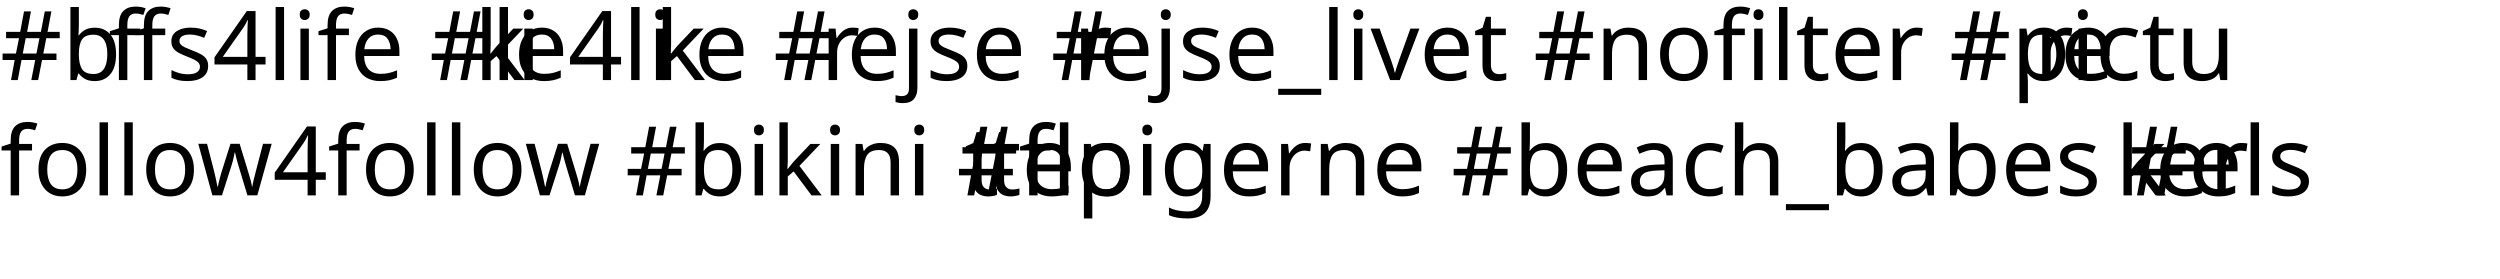
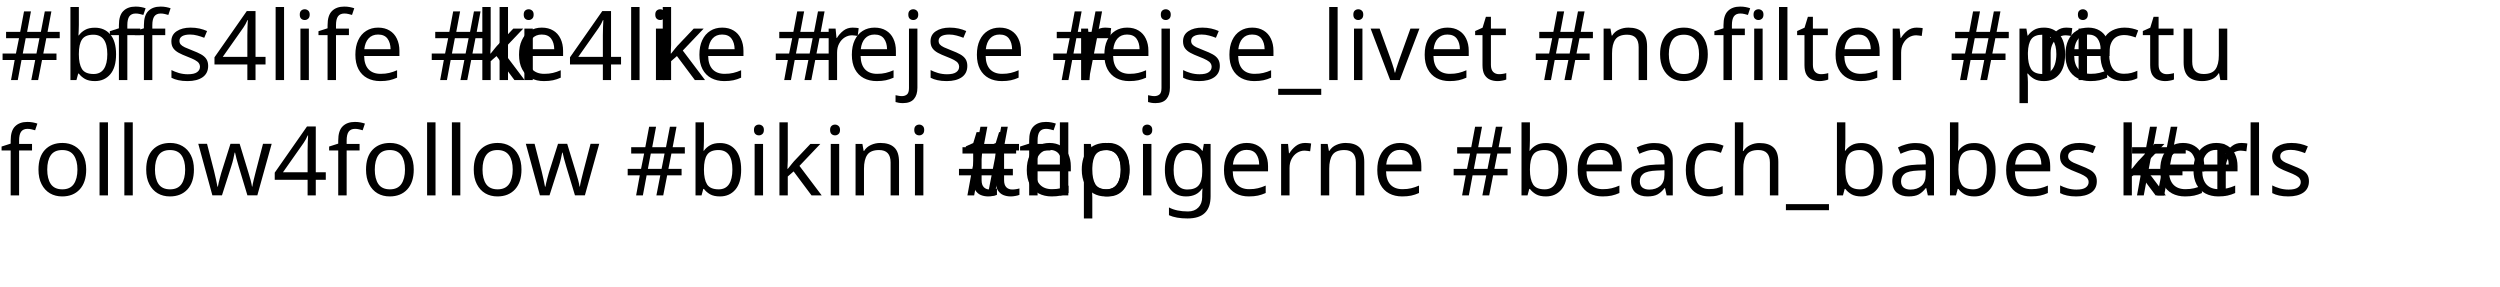
- <svg xmlns="http://www.w3.org/2000/svg" viewBox="0 0 468.2 52.24">
+ <svg xmlns="http://www.w3.org/2000/svg" viewBox="0 0 468.2 53.7">
  <defs>
-     <style>.cls-1{fill:none;}.cls-2{isolation:isolate;font-size:18px;font-family:FuturaPT-Book, Futura PT;}.cls-3{letter-spacing:0.02em;}.cls-4{letter-spacing:-0.01em;}.cls-5{letter-spacing:-0.01em;}.cls-6{letter-spacing:0em;}.cls-7{letter-spacing:-0.02em;}.cls-8{letter-spacing:-0.02em;}</style>
+     <style>.cls-1{fill:none;}.cls-2,.cls-3,.cls-4,.cls-5,.cls-6,.cls-7{isolation:isolate;}.cls-3,.cls-4,.cls-5,.cls-6,.cls-7{font-size:18px;font-family:FuturaPT-Book, Futura PT;}.cls-4{letter-spacing:0.02em;}.cls-5{letter-spacing:-0.01em;}.cls-6{letter-spacing:-0.02em;}.cls-7{letter-spacing:0.02em;}</style>
  </defs>
  <g id="Layer_2" data-name="Layer 2">
    <g id="Layer_1-2" data-name="Layer 1">
-       <rect class="cls-1" y="1.84" width="468.2" height="50.4" />
-       <text class="cls-2" transform="translate(0.03 15)">#b<tspan class="cls-3" x="20.27" y="0">f</tspan>
-         <tspan x="24.95" y="0">fs4life #li</tspan>
-         <tspan class="cls-4" x="88.77" y="0">k</tspan>
-         <tspan x="96.19" y="0">e4li</tspan>
-         <tspan class="cls-5" x="122.56" y="0">k</tspan>
-         <tspan class="cls-6" x="129.97" y="0">e #</tspan>
-         <tspan class="cls-7" x="153.63" y="0">r</tspan>
-         <tspan x="158.52" y="0">ejse #</tspan>
-         <tspan class="cls-8" x="200.91" y="0">r</tspan>
-         <tspan x="205.81" y="0">ejse_livet #nofilter #pictu</tspan>
-         <tspan class="cls-7" x="380.91" y="0">r</tspan>
-         <tspan x="385.8" y="0">e </tspan>
-       </text>
-       <text class="cls-2" transform="translate(0.03 36.6)">follow4follow #bikini #flo<tspan class="cls-3" x="180.57" y="0">t</tspan>
-         <tspan x="184.78" y="0">tepigerne #beach_babes #els</tspan>
-         <tspan class="cls-4" x="396.13" y="0">k</tspan>
-         <tspan class="cls-6" x="403.55" y="0">er</tspan>
-       </text>
+       <rect class="cls-1" x="0.04" y="1.84" width="468.13" height="51.86" />
+       <g id="Layer_2-2" data-name="Layer 2">
+         <g id="Layer_1-2-2" data-name="Layer 1-2">
+           <rect class="cls-1" y="1.84" width="468.2" height="50.4" />
+           <g class="cls-2">
+             <text class="cls-3" transform="translate(0.03 15)">#b</text>
+             <text class="cls-4" transform="translate(20.3 15)">f</text>
+             <text class="cls-3" transform="translate(24.98 15)">fs4life #li</text>
+             <text class="cls-5" transform="translate(88.8 15)">k</text>
+             <text class="cls-3" transform="translate(96.22 15)">e4li</text>
+             <text class="cls-5" transform="translate(122.59 15)">k</text>
+             <text class="cls-3" transform="translate(130 15)">e #</text>
+             <text class="cls-6" transform="translate(153.66 15)">r</text>
+             <text class="cls-3" transform="translate(158.55 15)">ejse #</text>
+             <text class="cls-6" transform="translate(200.94 15)">r</text>
+             <text class="cls-3" transform="translate(205.84 15)">ejse_livet #nofilter #pictu</text>
+             <text class="cls-6" transform="translate(380.94 15)">r</text>
+             <text class="cls-3" transform="translate(385.83 15)">e</text>
+           </g>
+           <g class="cls-2">
+             <text class="cls-3" transform="translate(0.03 36.6)">follow4follow #bikini #flo</text>
+             <text class="cls-7" transform="translate(180.6 36.6)">t</text>
+             <text class="cls-3" transform="translate(184.81 36.6)">tepigerne #beach_babes #els</text>
+             <text class="cls-5" transform="translate(396.16 36.6)">k</text>
+             <text class="cls-3" transform="translate(403.58 36.6)">er</text>
+           </g>
+         </g>
+       </g>
    </g>
  </g>
</svg>
